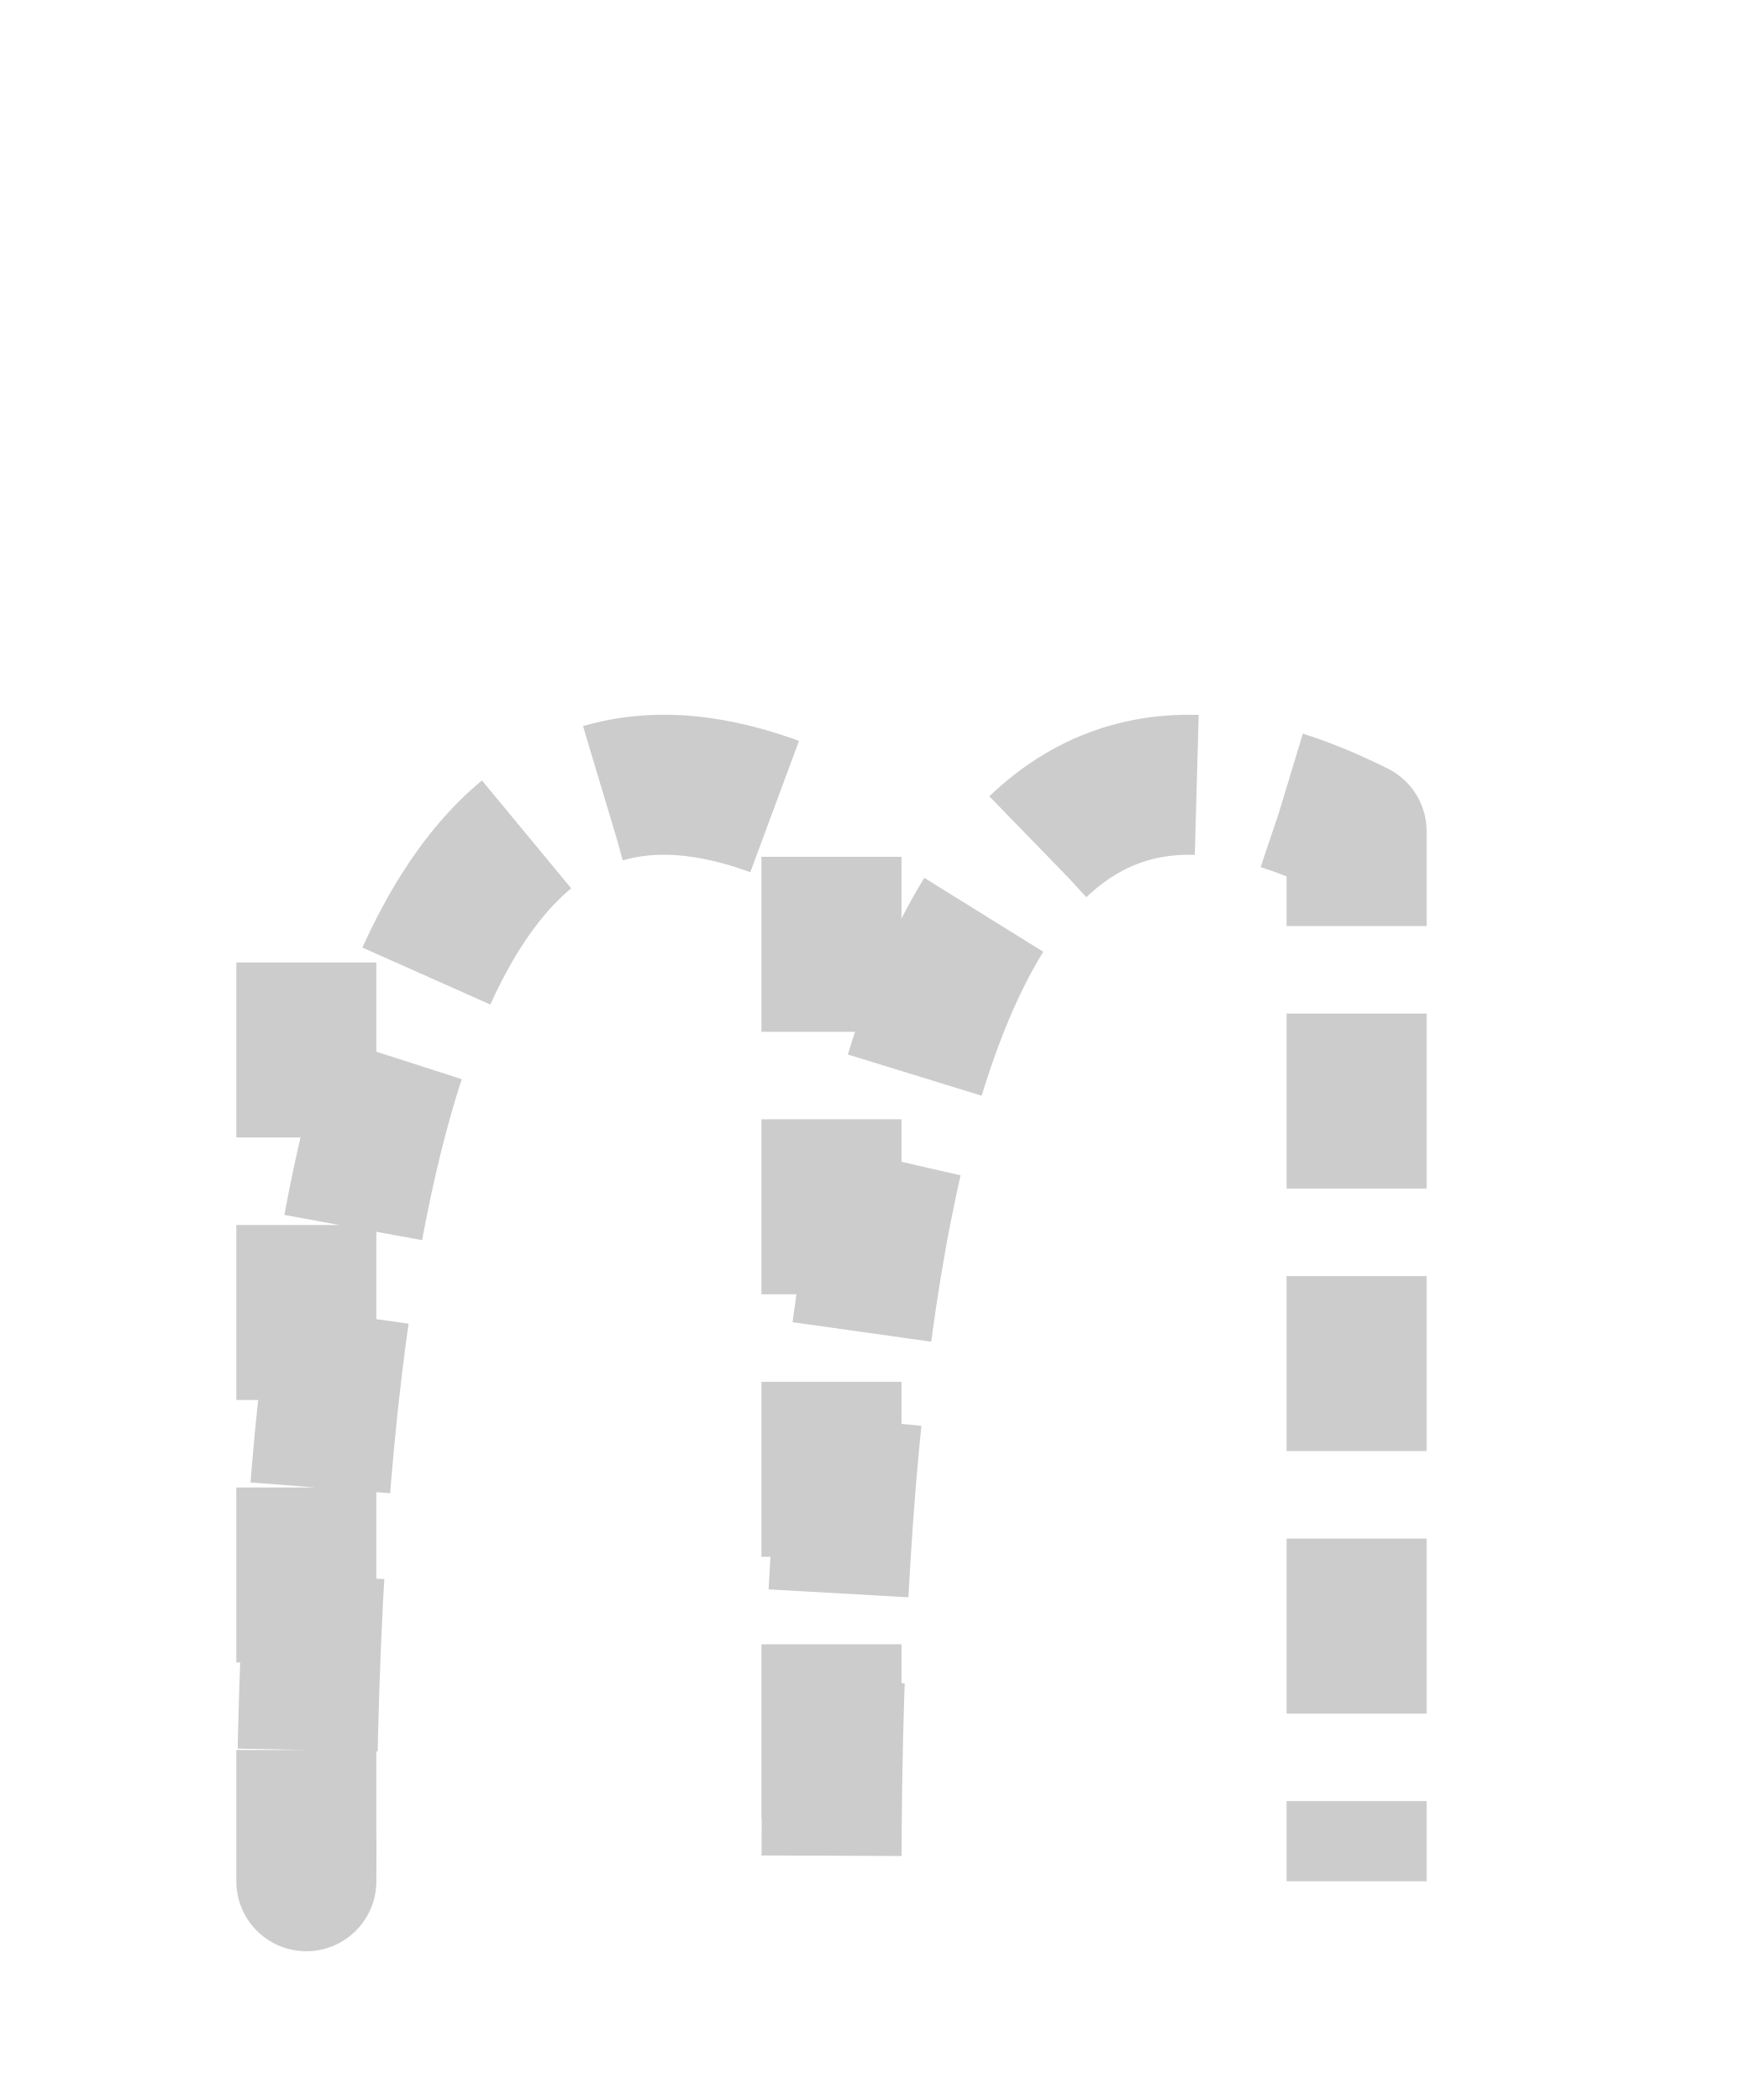
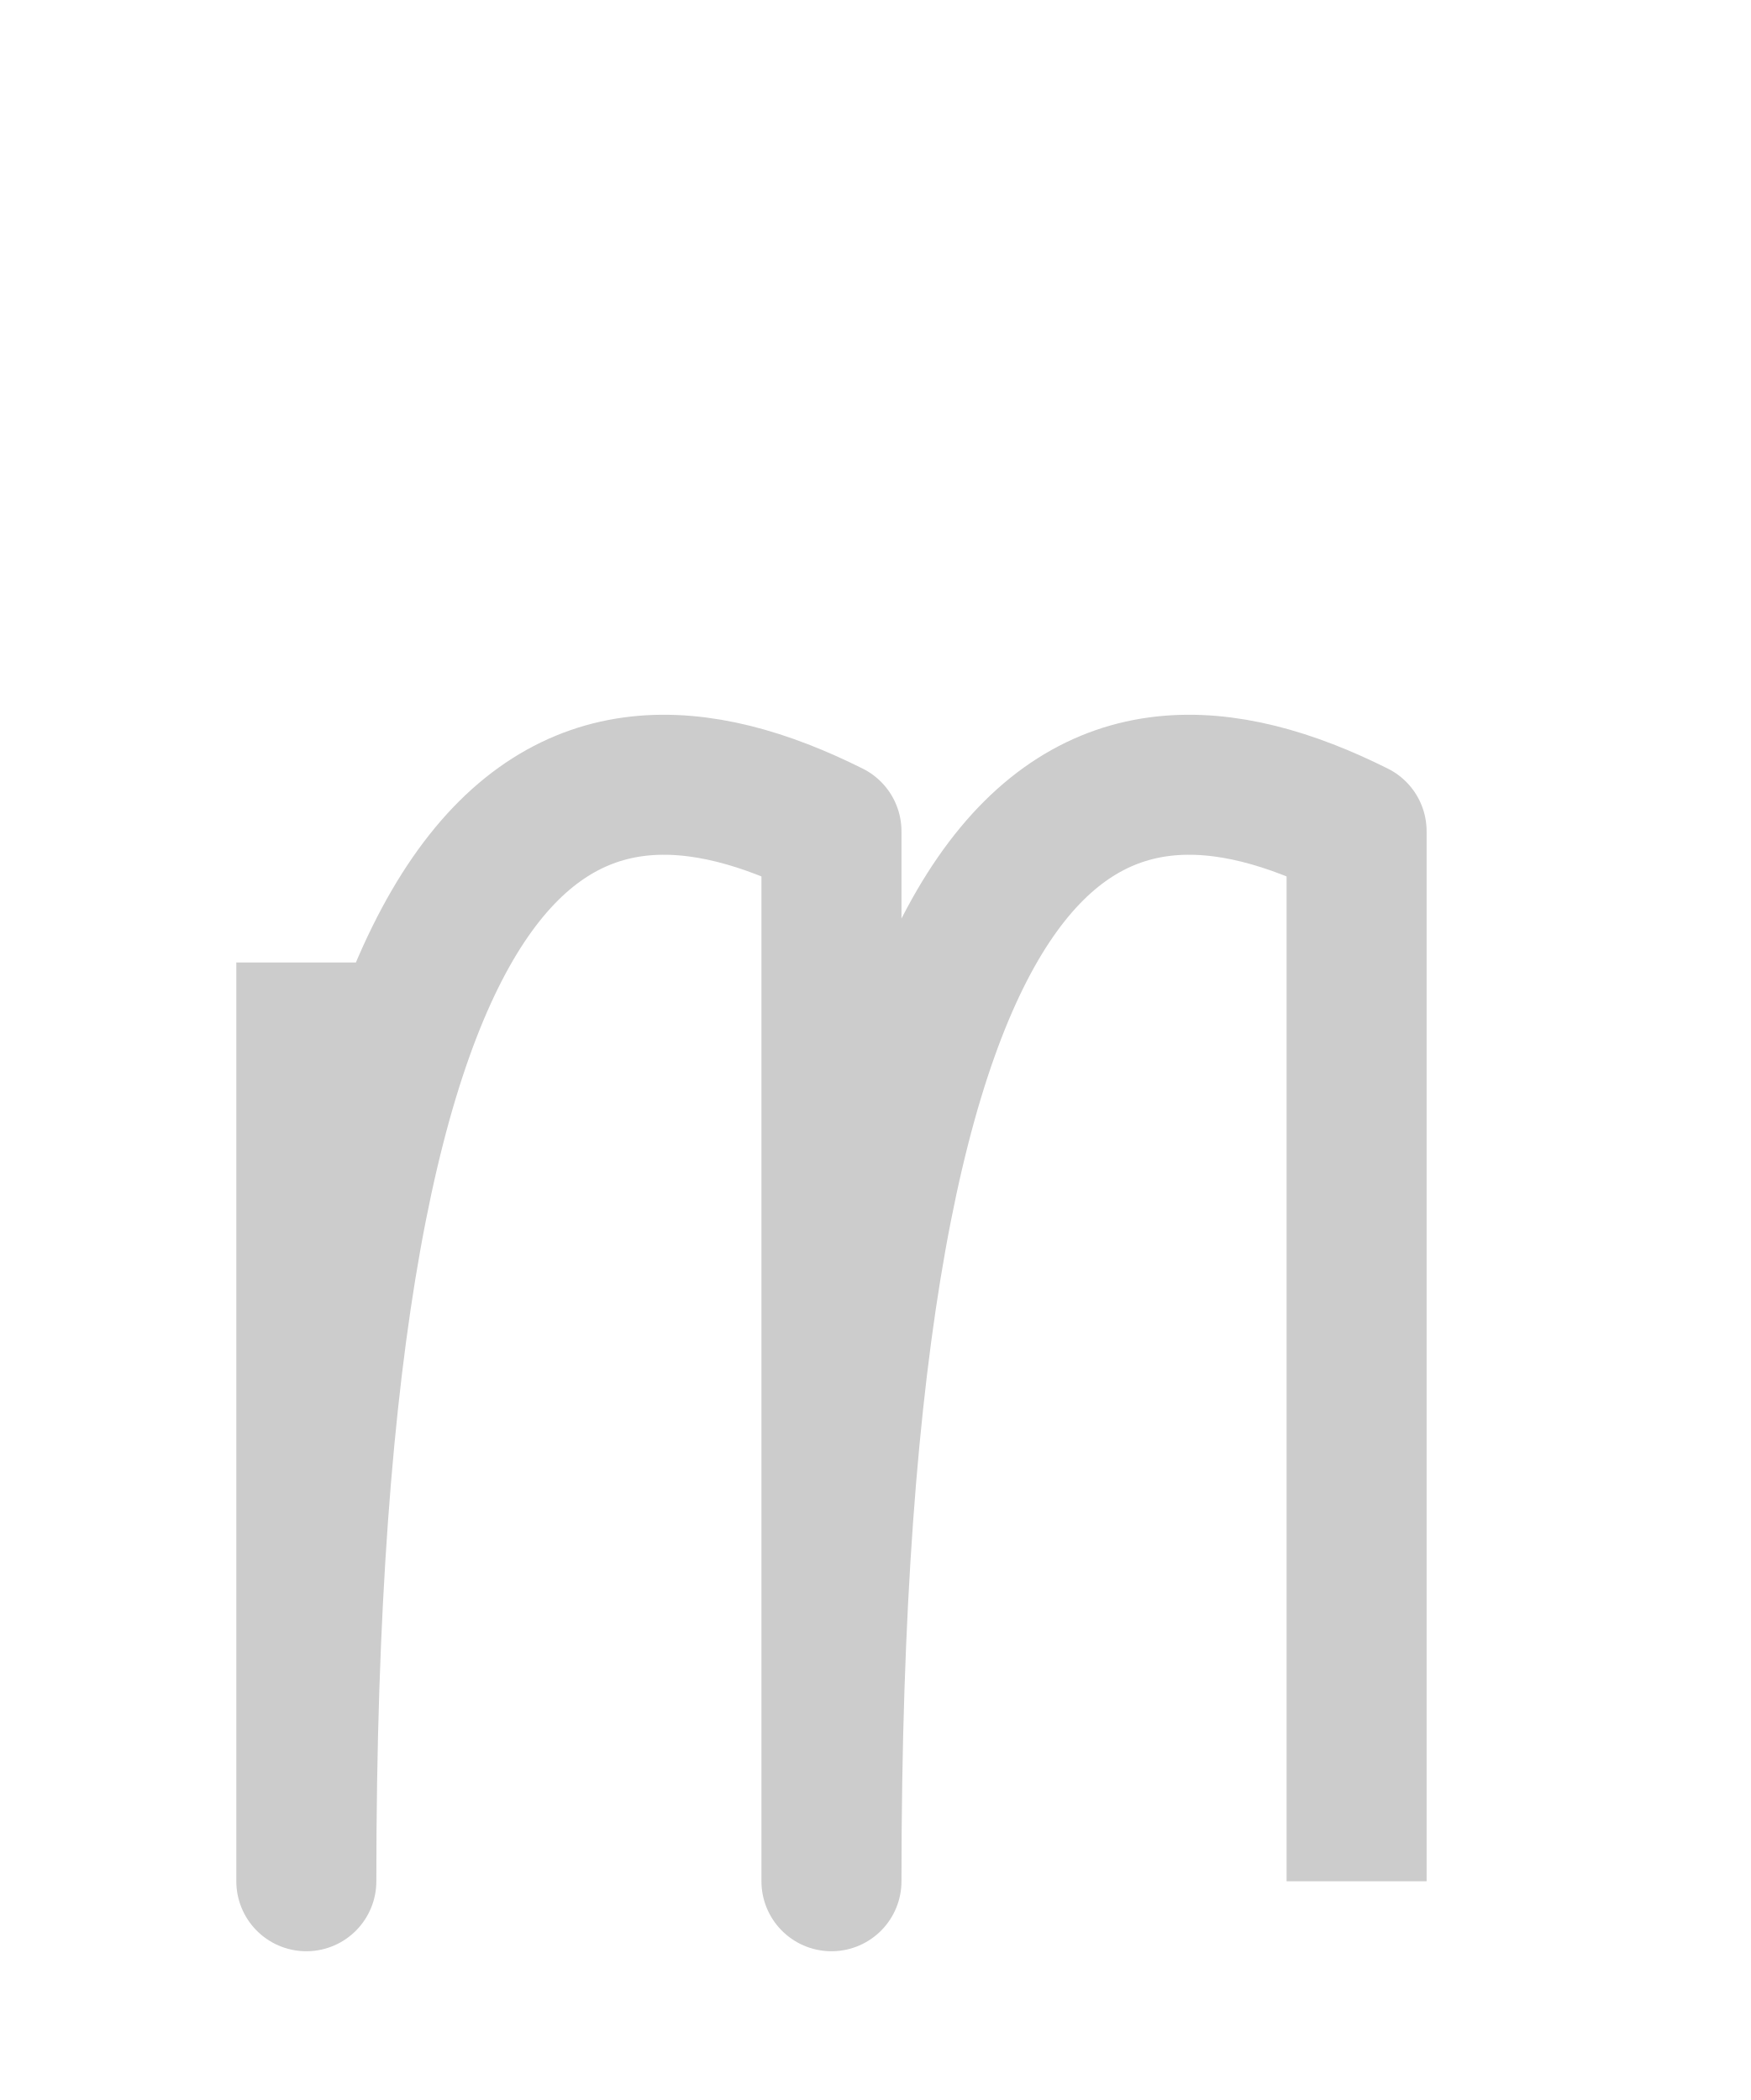
<svg xmlns="http://www.w3.org/2000/svg" viewBox="0 0 200 240">
-   <path id="trace-path" d="M 35,110 L 35,215 C 35,90 65,80 95,95 L 95,215 C 95,90 125,80 155,95 L 155,215" fill="none" stroke="#ccc" stroke-width="16" stroke-linecap="butt" stroke-linejoin="round" stroke-dasharray="20 10" />
+   <path id="trace-path" d="M 35,110 L 35,215 C 35,90 65,80 95,95 L 95,215 C 95,90 125,80 155,95 L 155,215" fill="none" stroke="#ccc" stroke-width="16" stroke-linecap="butt" stroke-linejoin="round" />
</svg>
